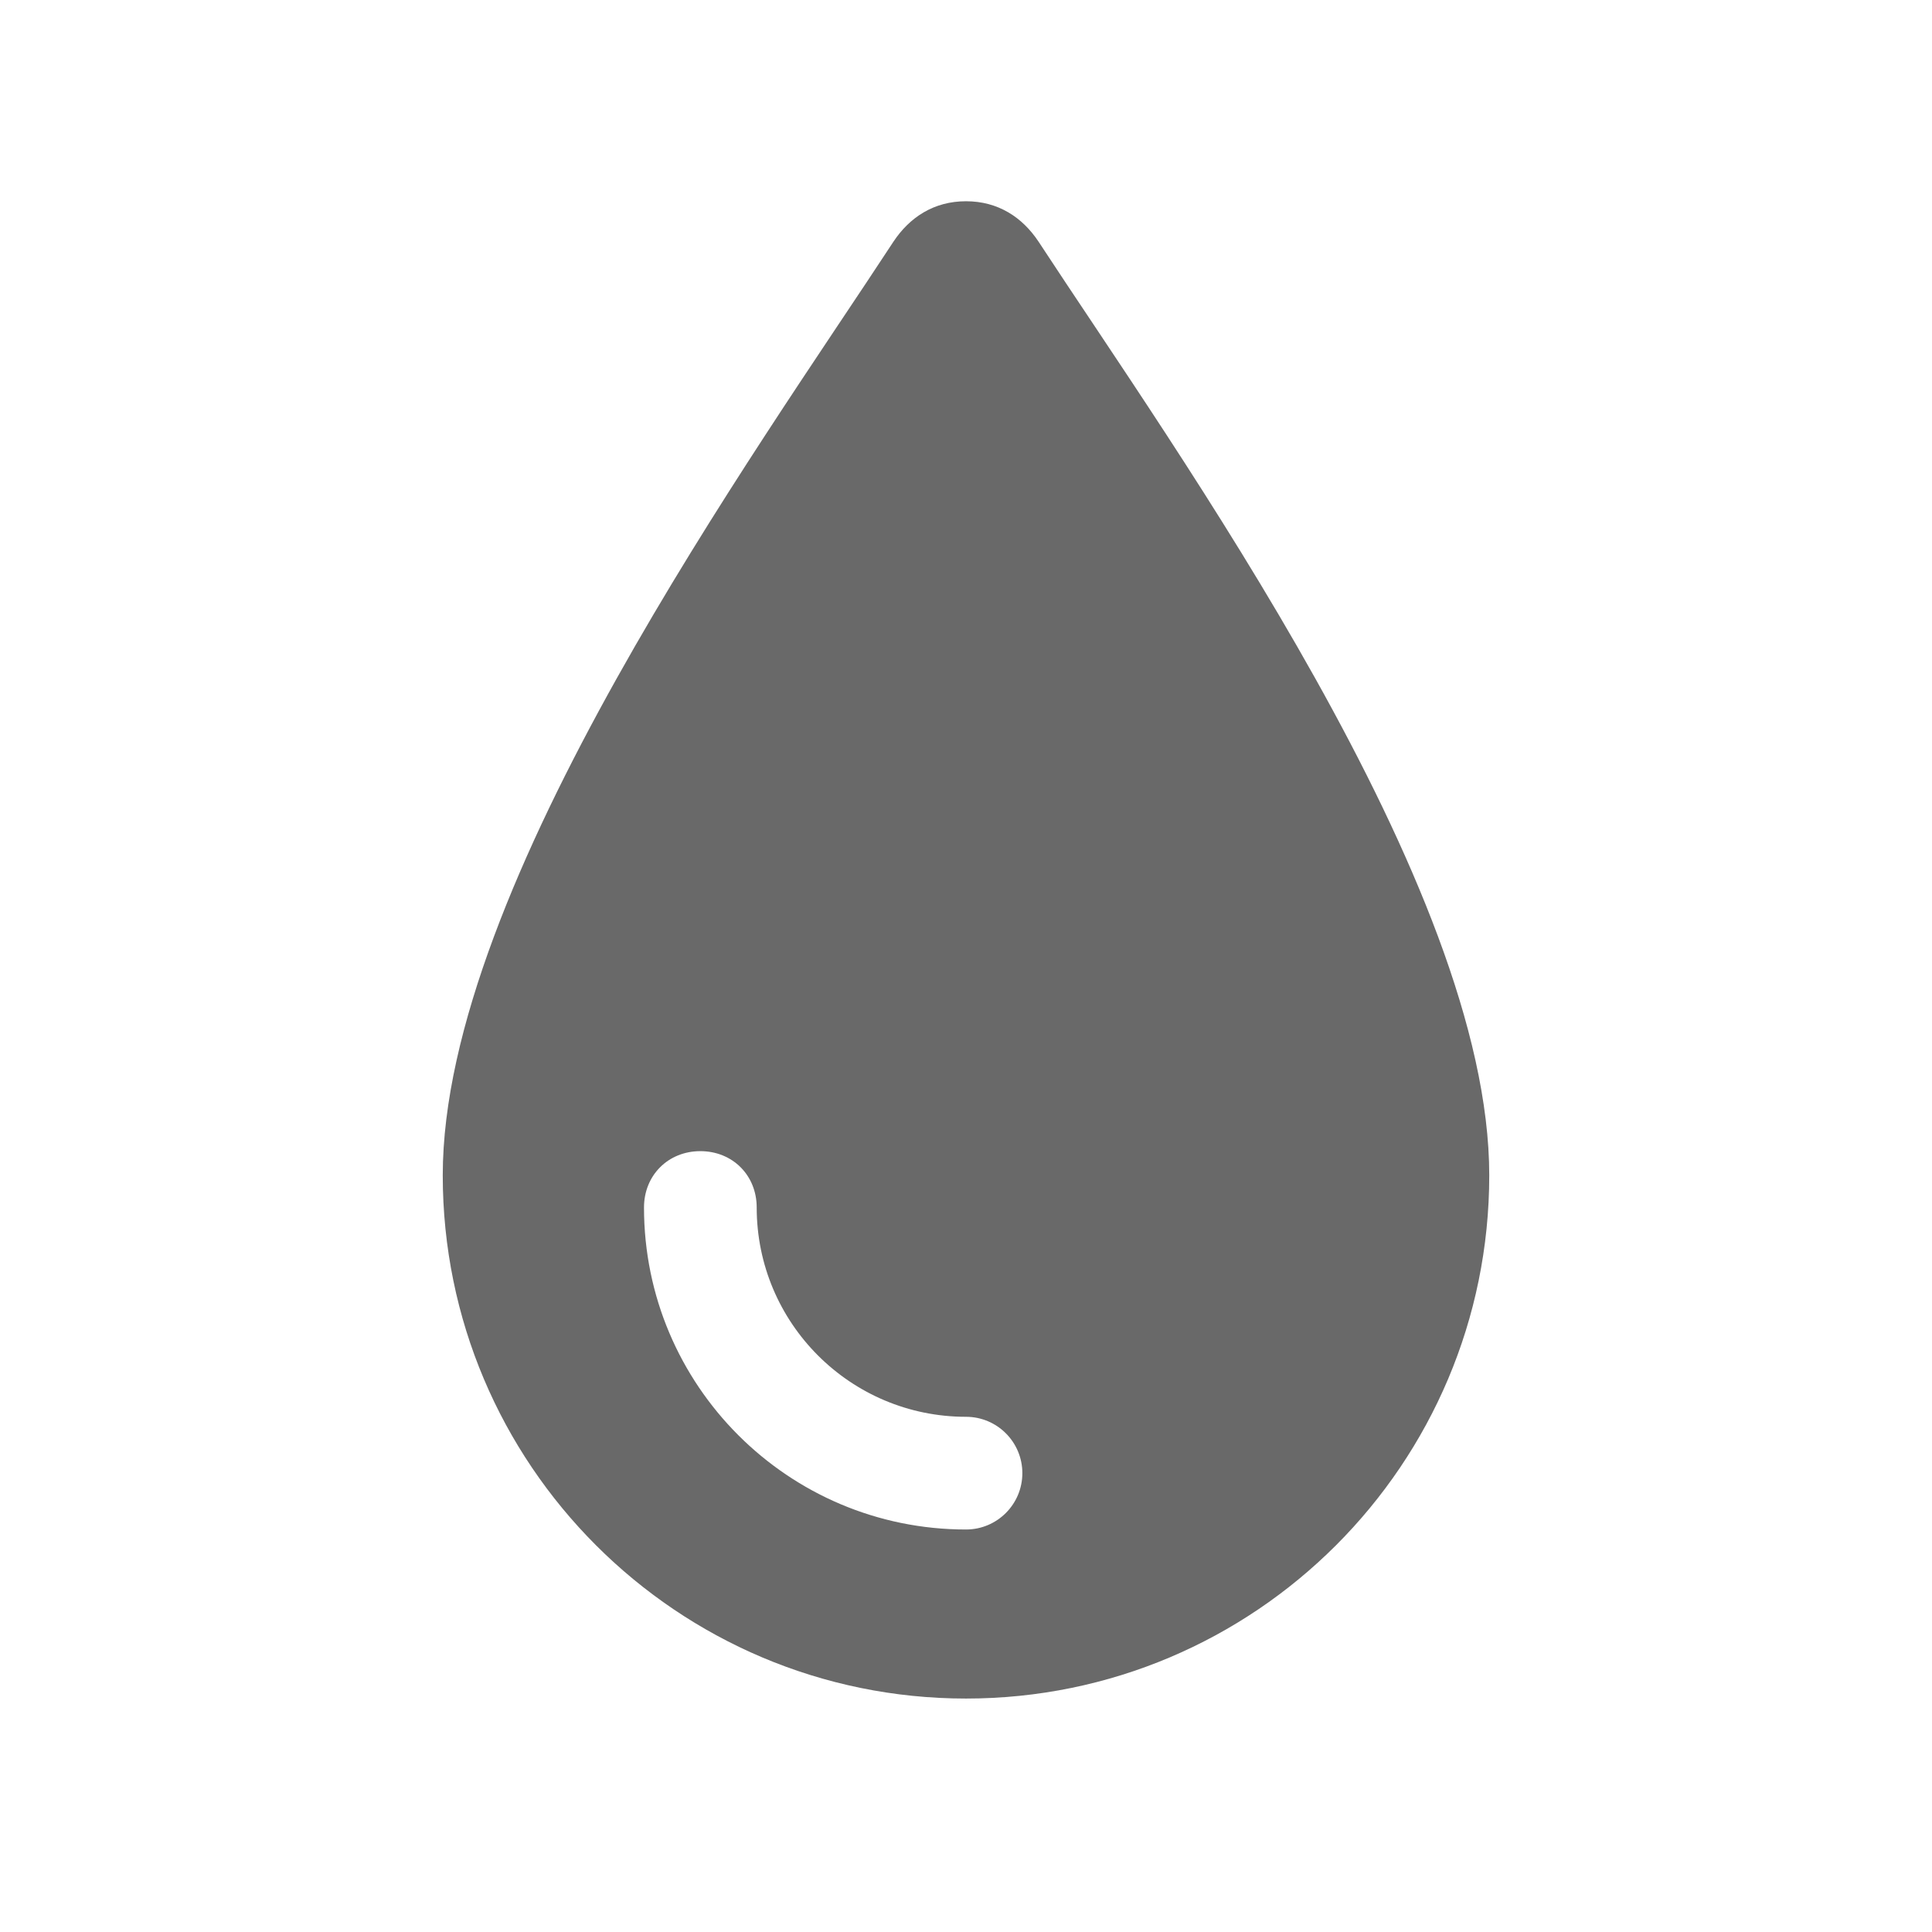
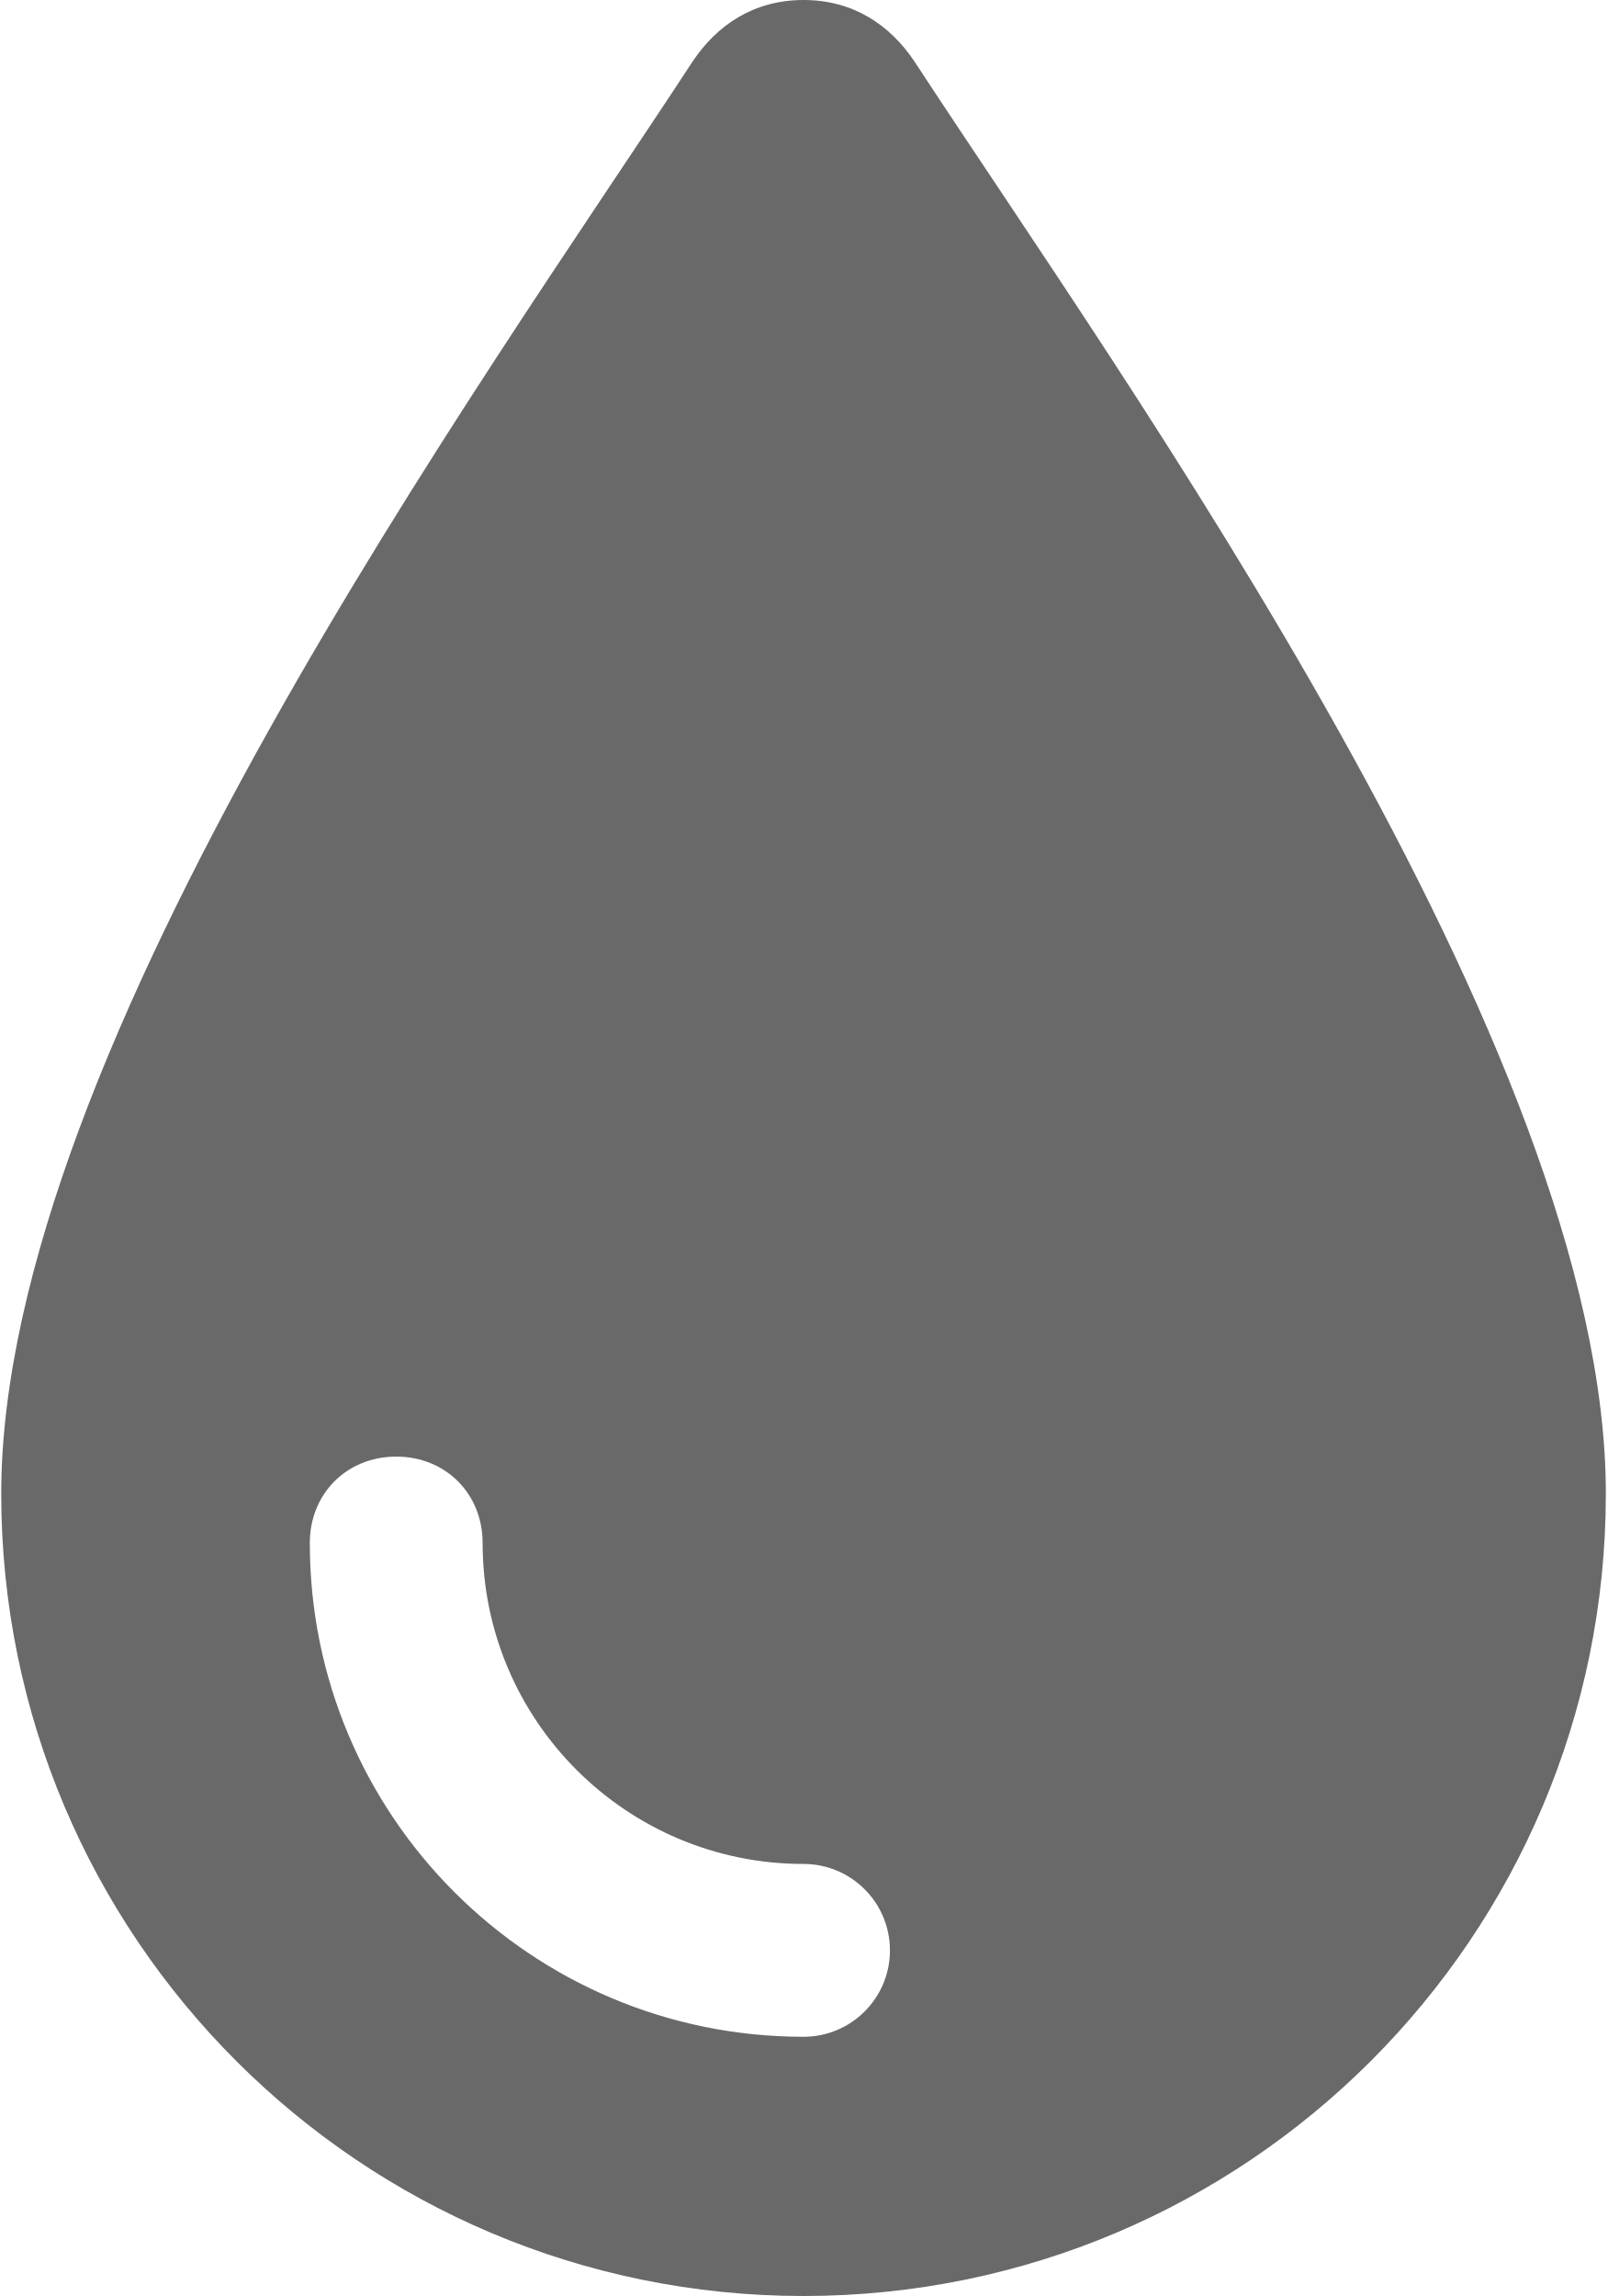
- <svg xmlns="http://www.w3.org/2000/svg" viewBox="0 0 24 24" fill="#696969">
+ <svg xmlns="http://www.w3.org/2000/svg" width="18.2" height="26.0" viewBox="5.5 2.5 13 18.6" fill="#696969">
  <path d="M12 2.5c-.4 0-.7.2-.9.5C9.4 5.6 5.5 11 5.5 14.6A6.5 6.5 0 0 0 12 21.1a6.5 6.5 0 0 0 6.5-6.5C18.5 11 14.6 5.6 12.9 3c-.2-.3-.5-.5-.9-.5Zm-3.3 11.8c.4 0 .7.3.7.7a2.6 2.6 0 0 0 2.6 2.6.7.7 0 0 1 0 1.4 4 4 0 0 1-4-4c0-.4.3-.7.7-.7Z" />
</svg>
